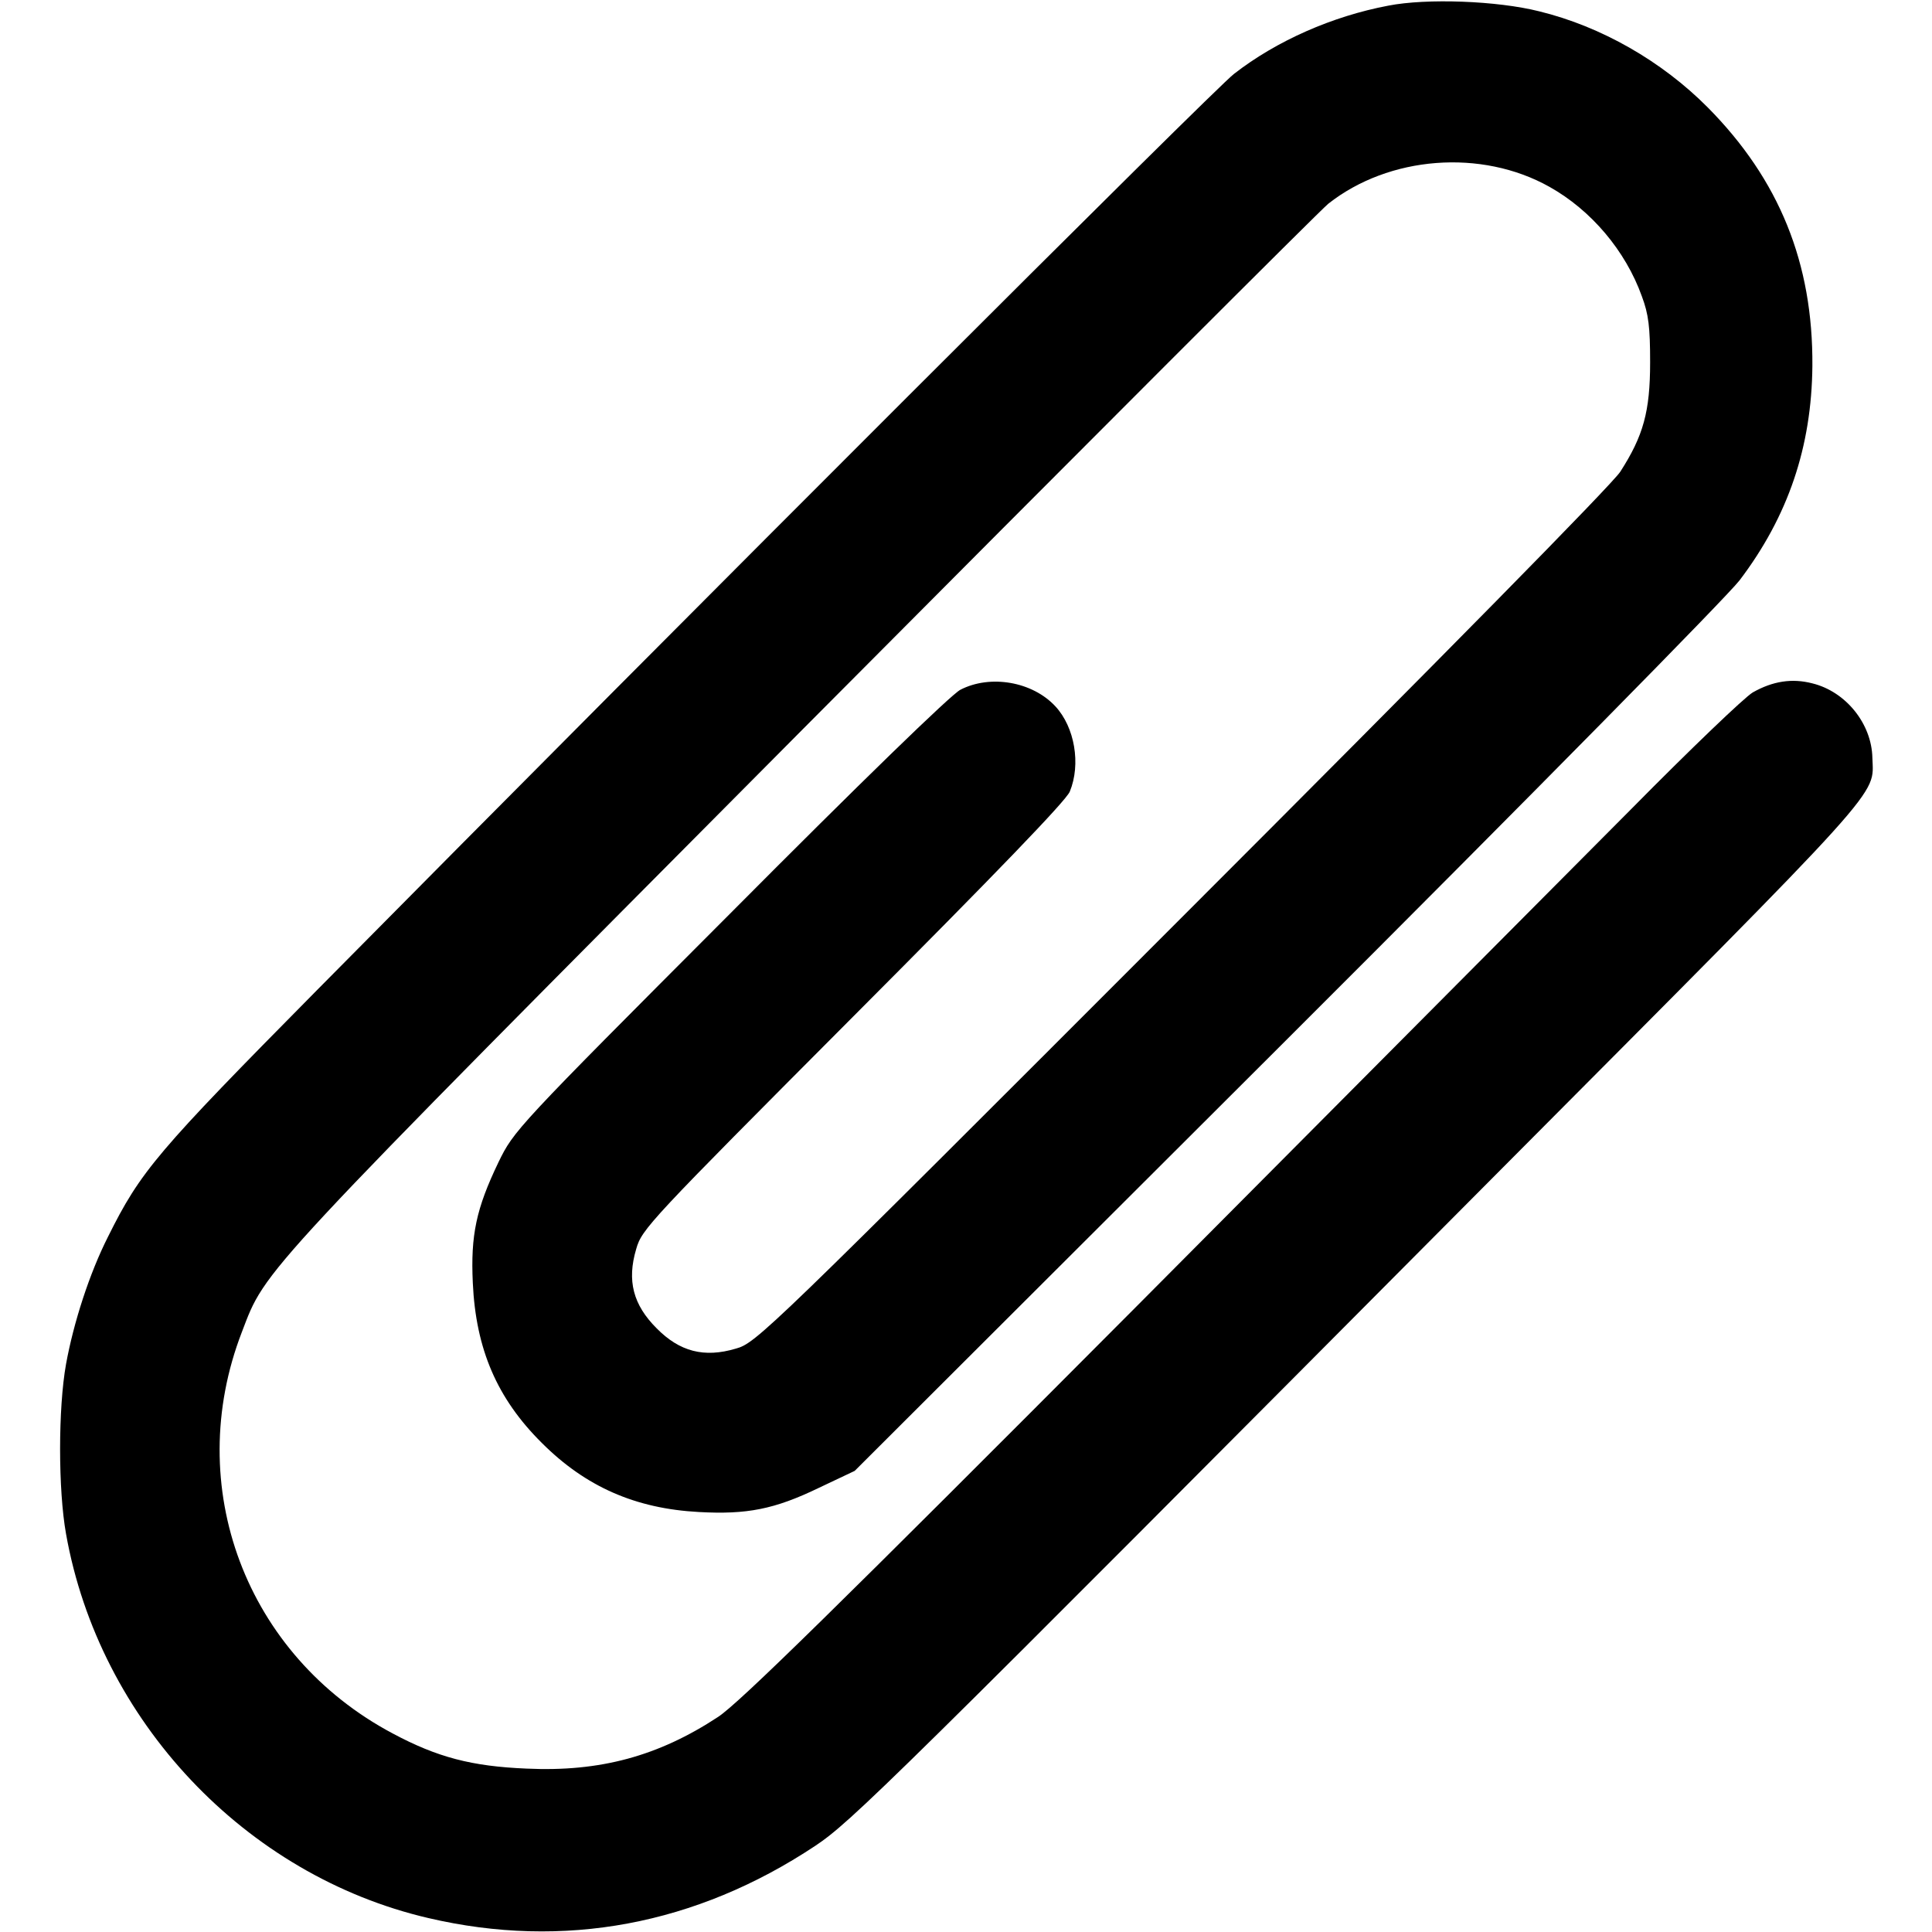
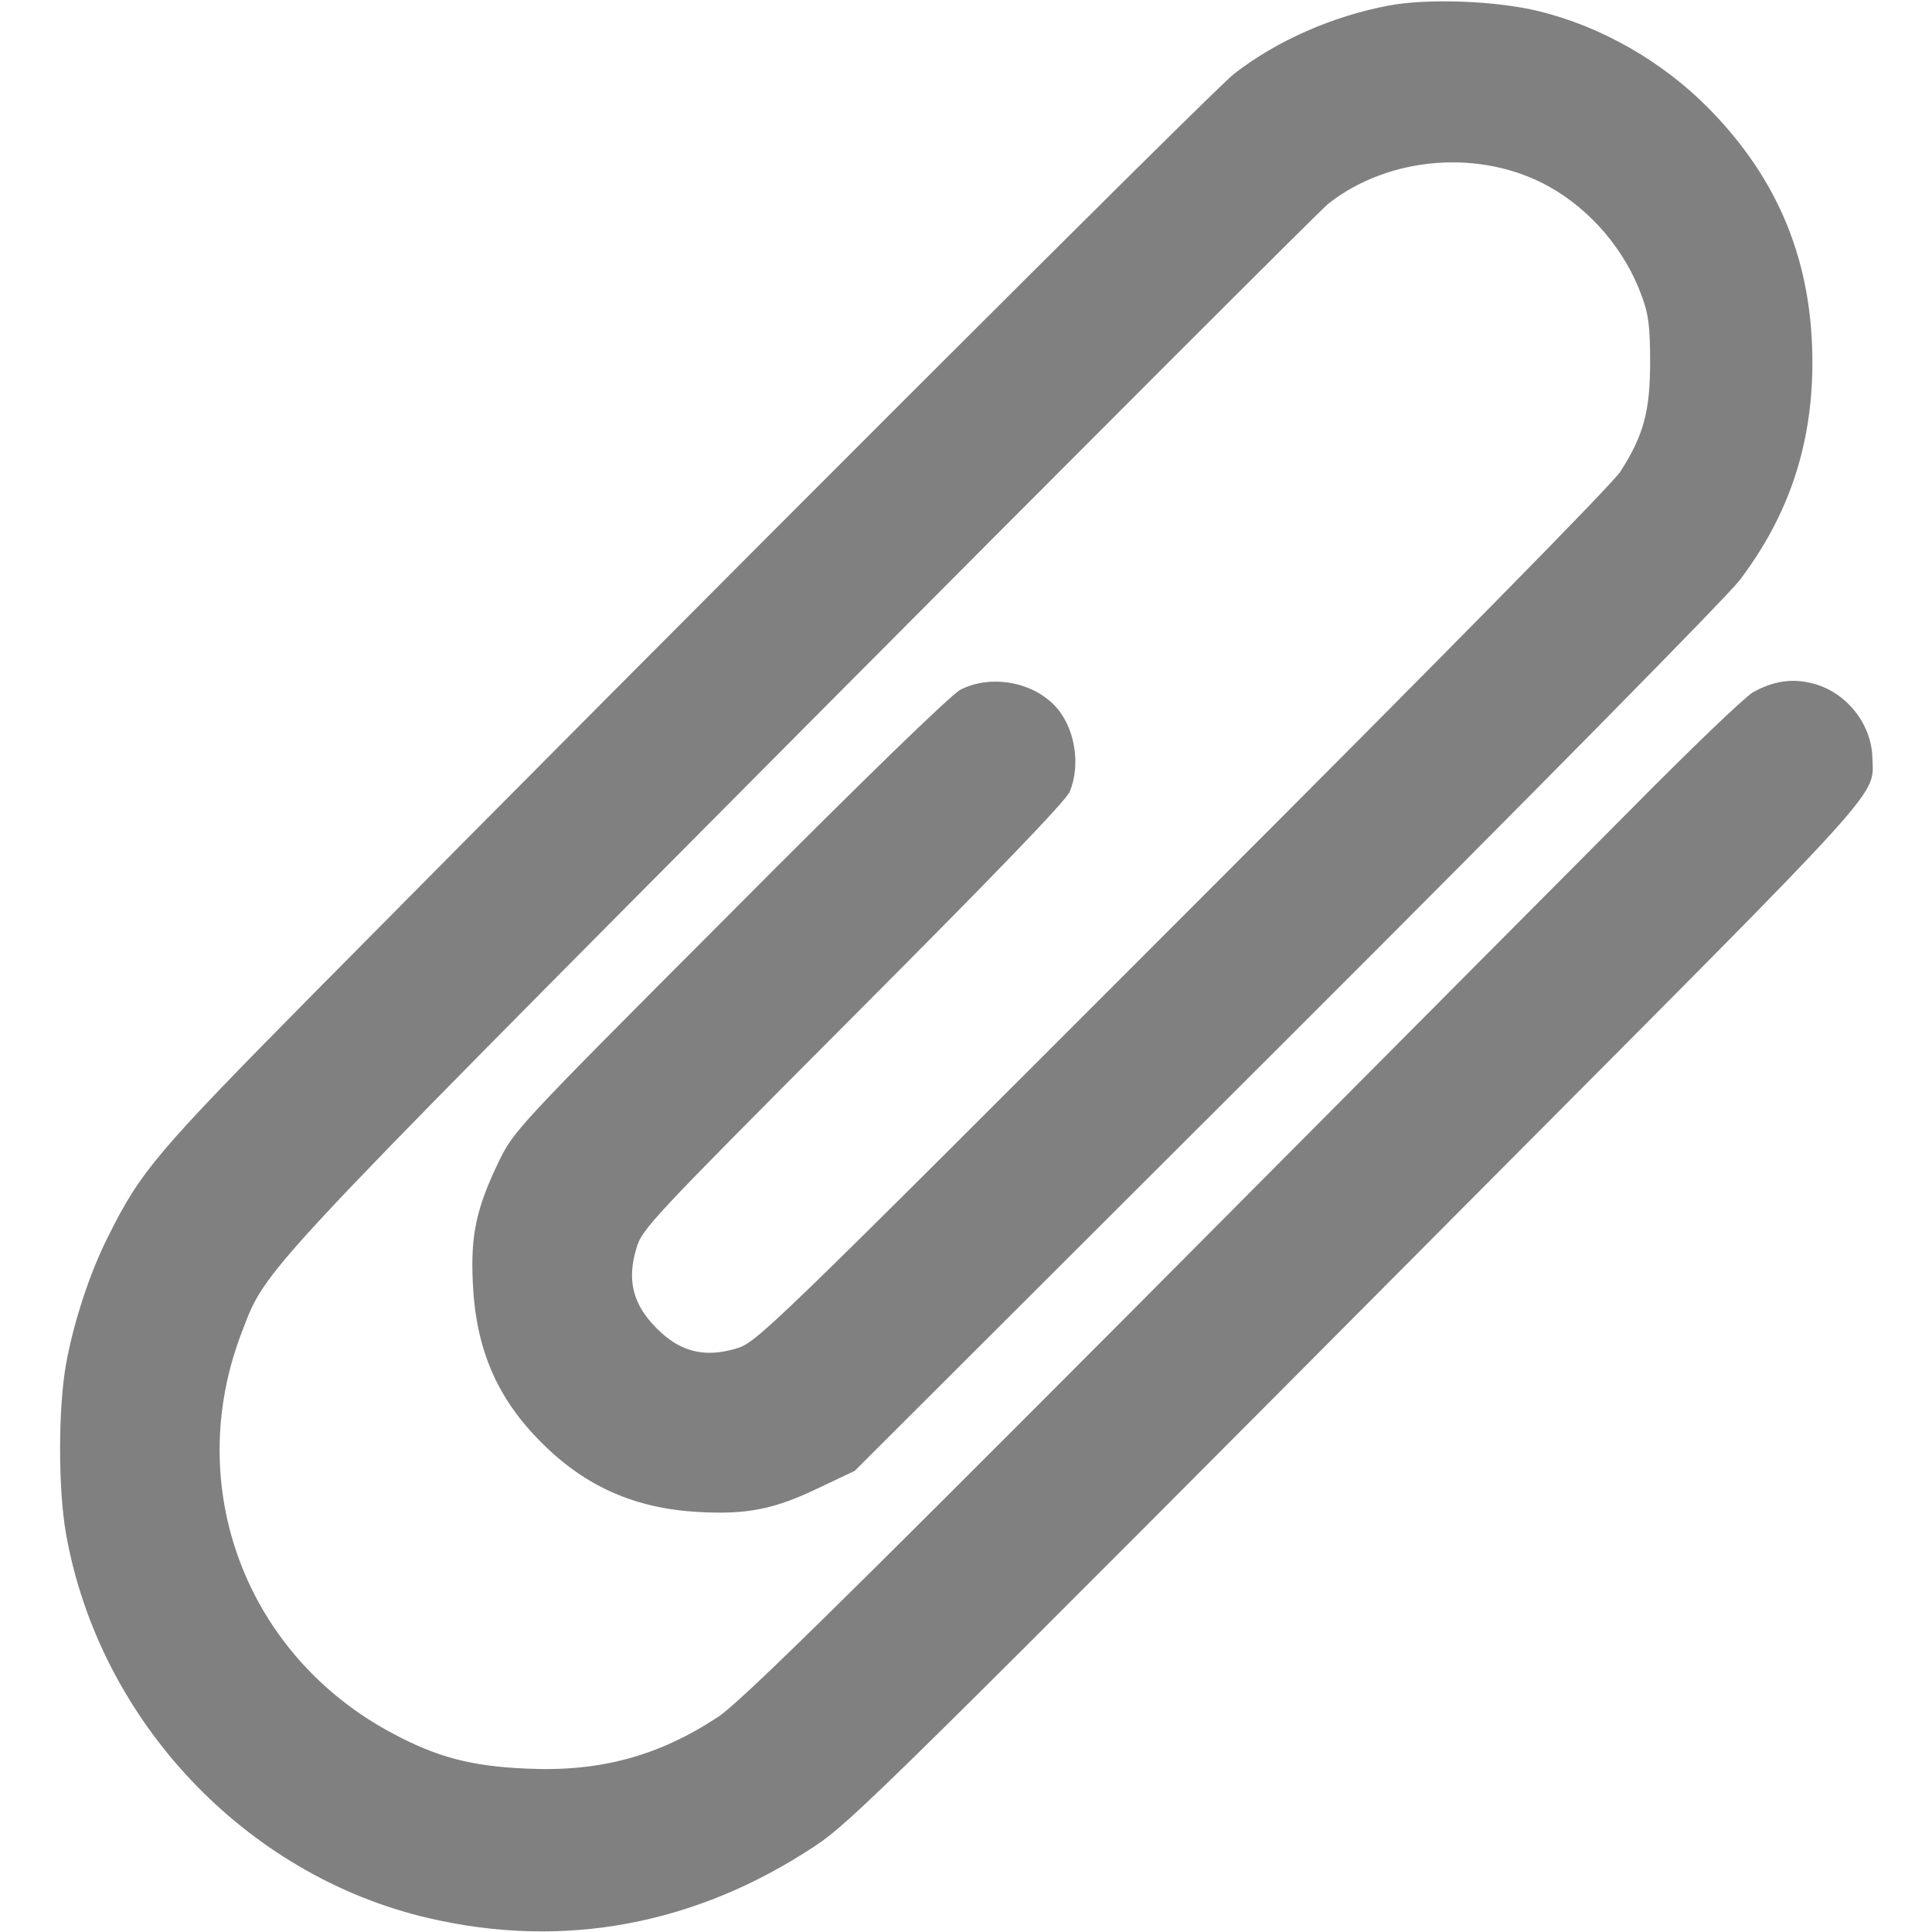
<svg xmlns="http://www.w3.org/2000/svg" version="1.0" width="512pt" height="512pt" viewBox="0 0 512 512" preserveAspectRatio="xMidYMid meet">
-   <g transform="translate(0,512) scale(0.1,-0.1)" fill="#000000" stroke="none">
+   <g transform="translate(0,512) scale(0.1,-0.1)" fill="grey" stroke="none">
    <path d="M3679 5105 c-148 -28 -296 -93 -409 -181 -50 -38 -1451 -1438 -2431 -2429 -424 -429 -466 -478 -553 -653 -49 -97 -91 -227 -111 -337 -21 -117 -21 -333 0 -450 88 -495 475 -905 960 -1018 359 -84 710 -18 1025 191 96 64 188 154 1802 1777 1049 1054 1003 1003 1000 1107 -2 90 -70 175 -159 197 -54 14 -105 6 -158 -24 -22 -13 -166 -151 -320 -307 -154 -155 -746 -750 -1315 -1322 -796 -799 -1052 -1050 -1107 -1086 -158 -104 -313 -146 -507 -137 -146 6 -237 30 -355 93 -390 207 -558 655 -400 1064 65 170 31 133 1487 1598 746 750 1372 1376 1392 1392 161 127 406 146 586 45 111 -62 202 -170 245 -290 18 -48 22 -82 22 -175 0 -131 -18 -195 -79 -290 -22 -34 -473 -492 -1163 -1182 -1104 -1105 -1127 -1127 -1181 -1142 -84 -25 -149 -8 -210 54 -62 62 -79 126 -54 210 15 53 34 73 574 615 385 386 564 572 575 597 30 73 13 171 -38 226 -61 66 -173 85 -252 44 -24 -12 -265 -246 -611 -594 -568 -569 -572 -574 -613 -658 -59 -123 -74 -193 -68 -320 8 -175 64 -306 183 -424 116 -116 248 -174 416 -183 127 -7 200 7 318 64 l95 45 1143 1141 c663 662 1168 1175 1202 1219 129 170 191 354 193 568 2 273 -88 494 -277 685 -122 123 -283 215 -447 255 -111 28 -298 35 -400 15z" />
  </g>
</svg>
